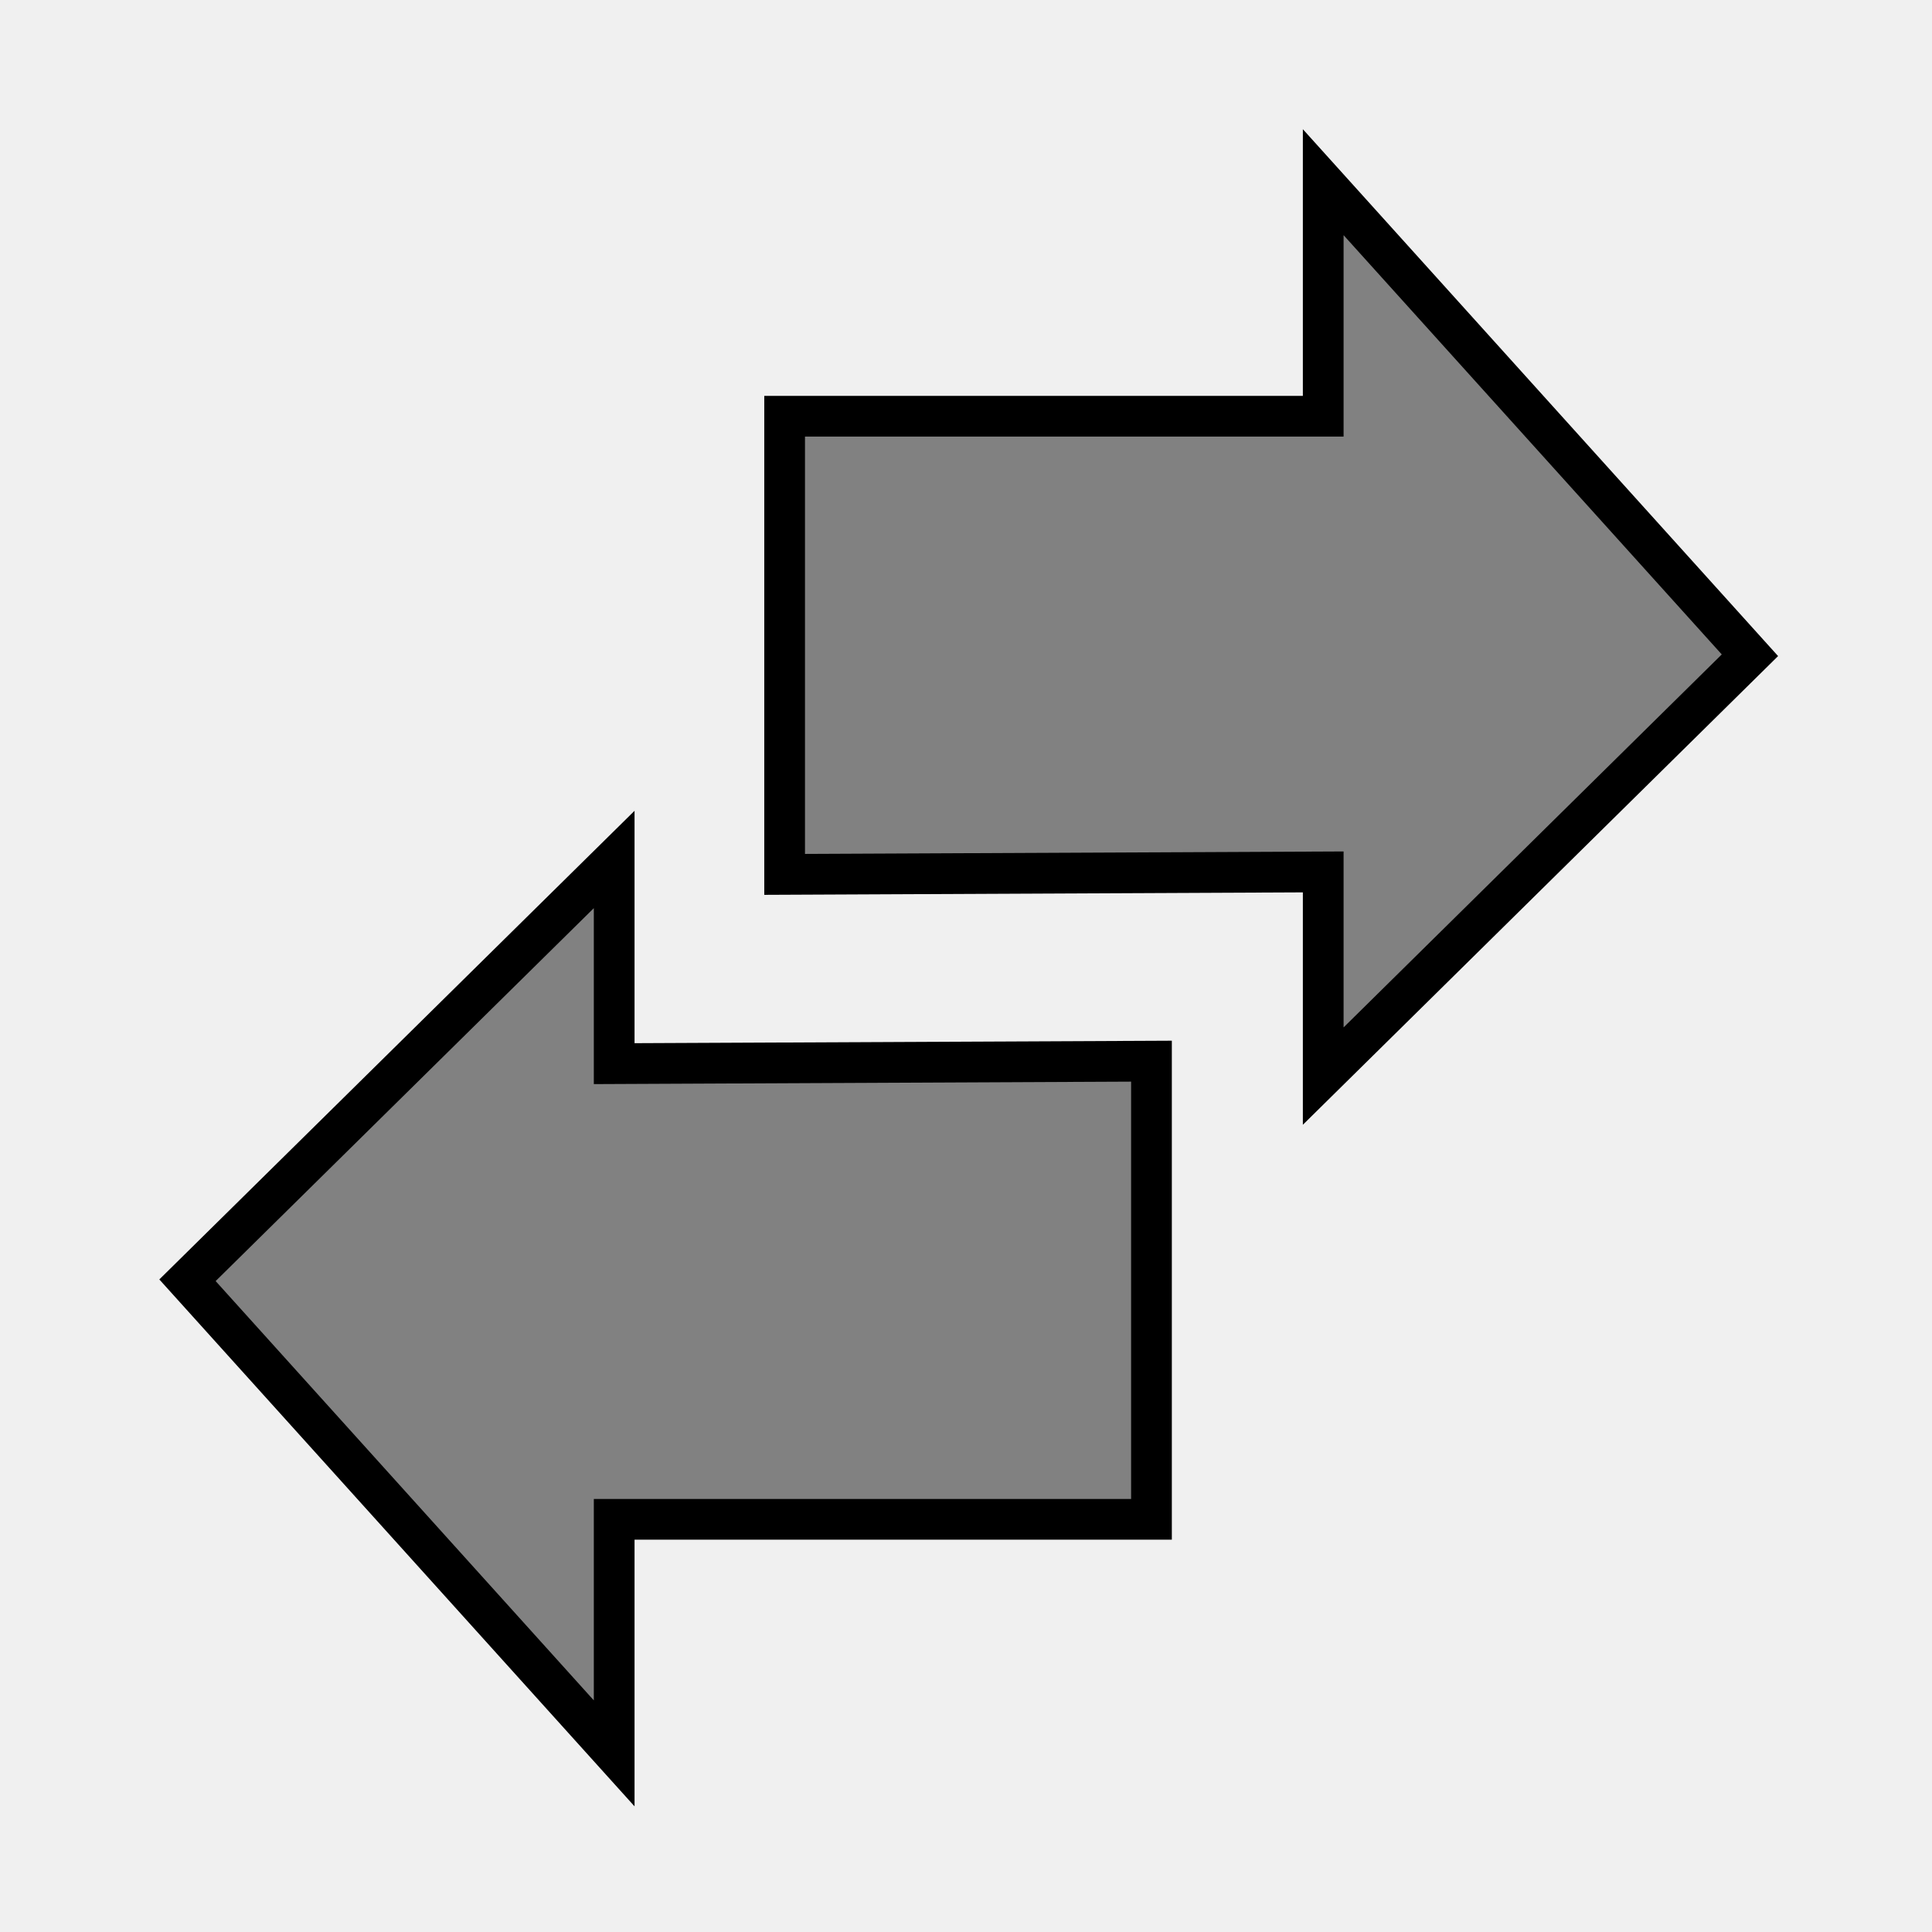
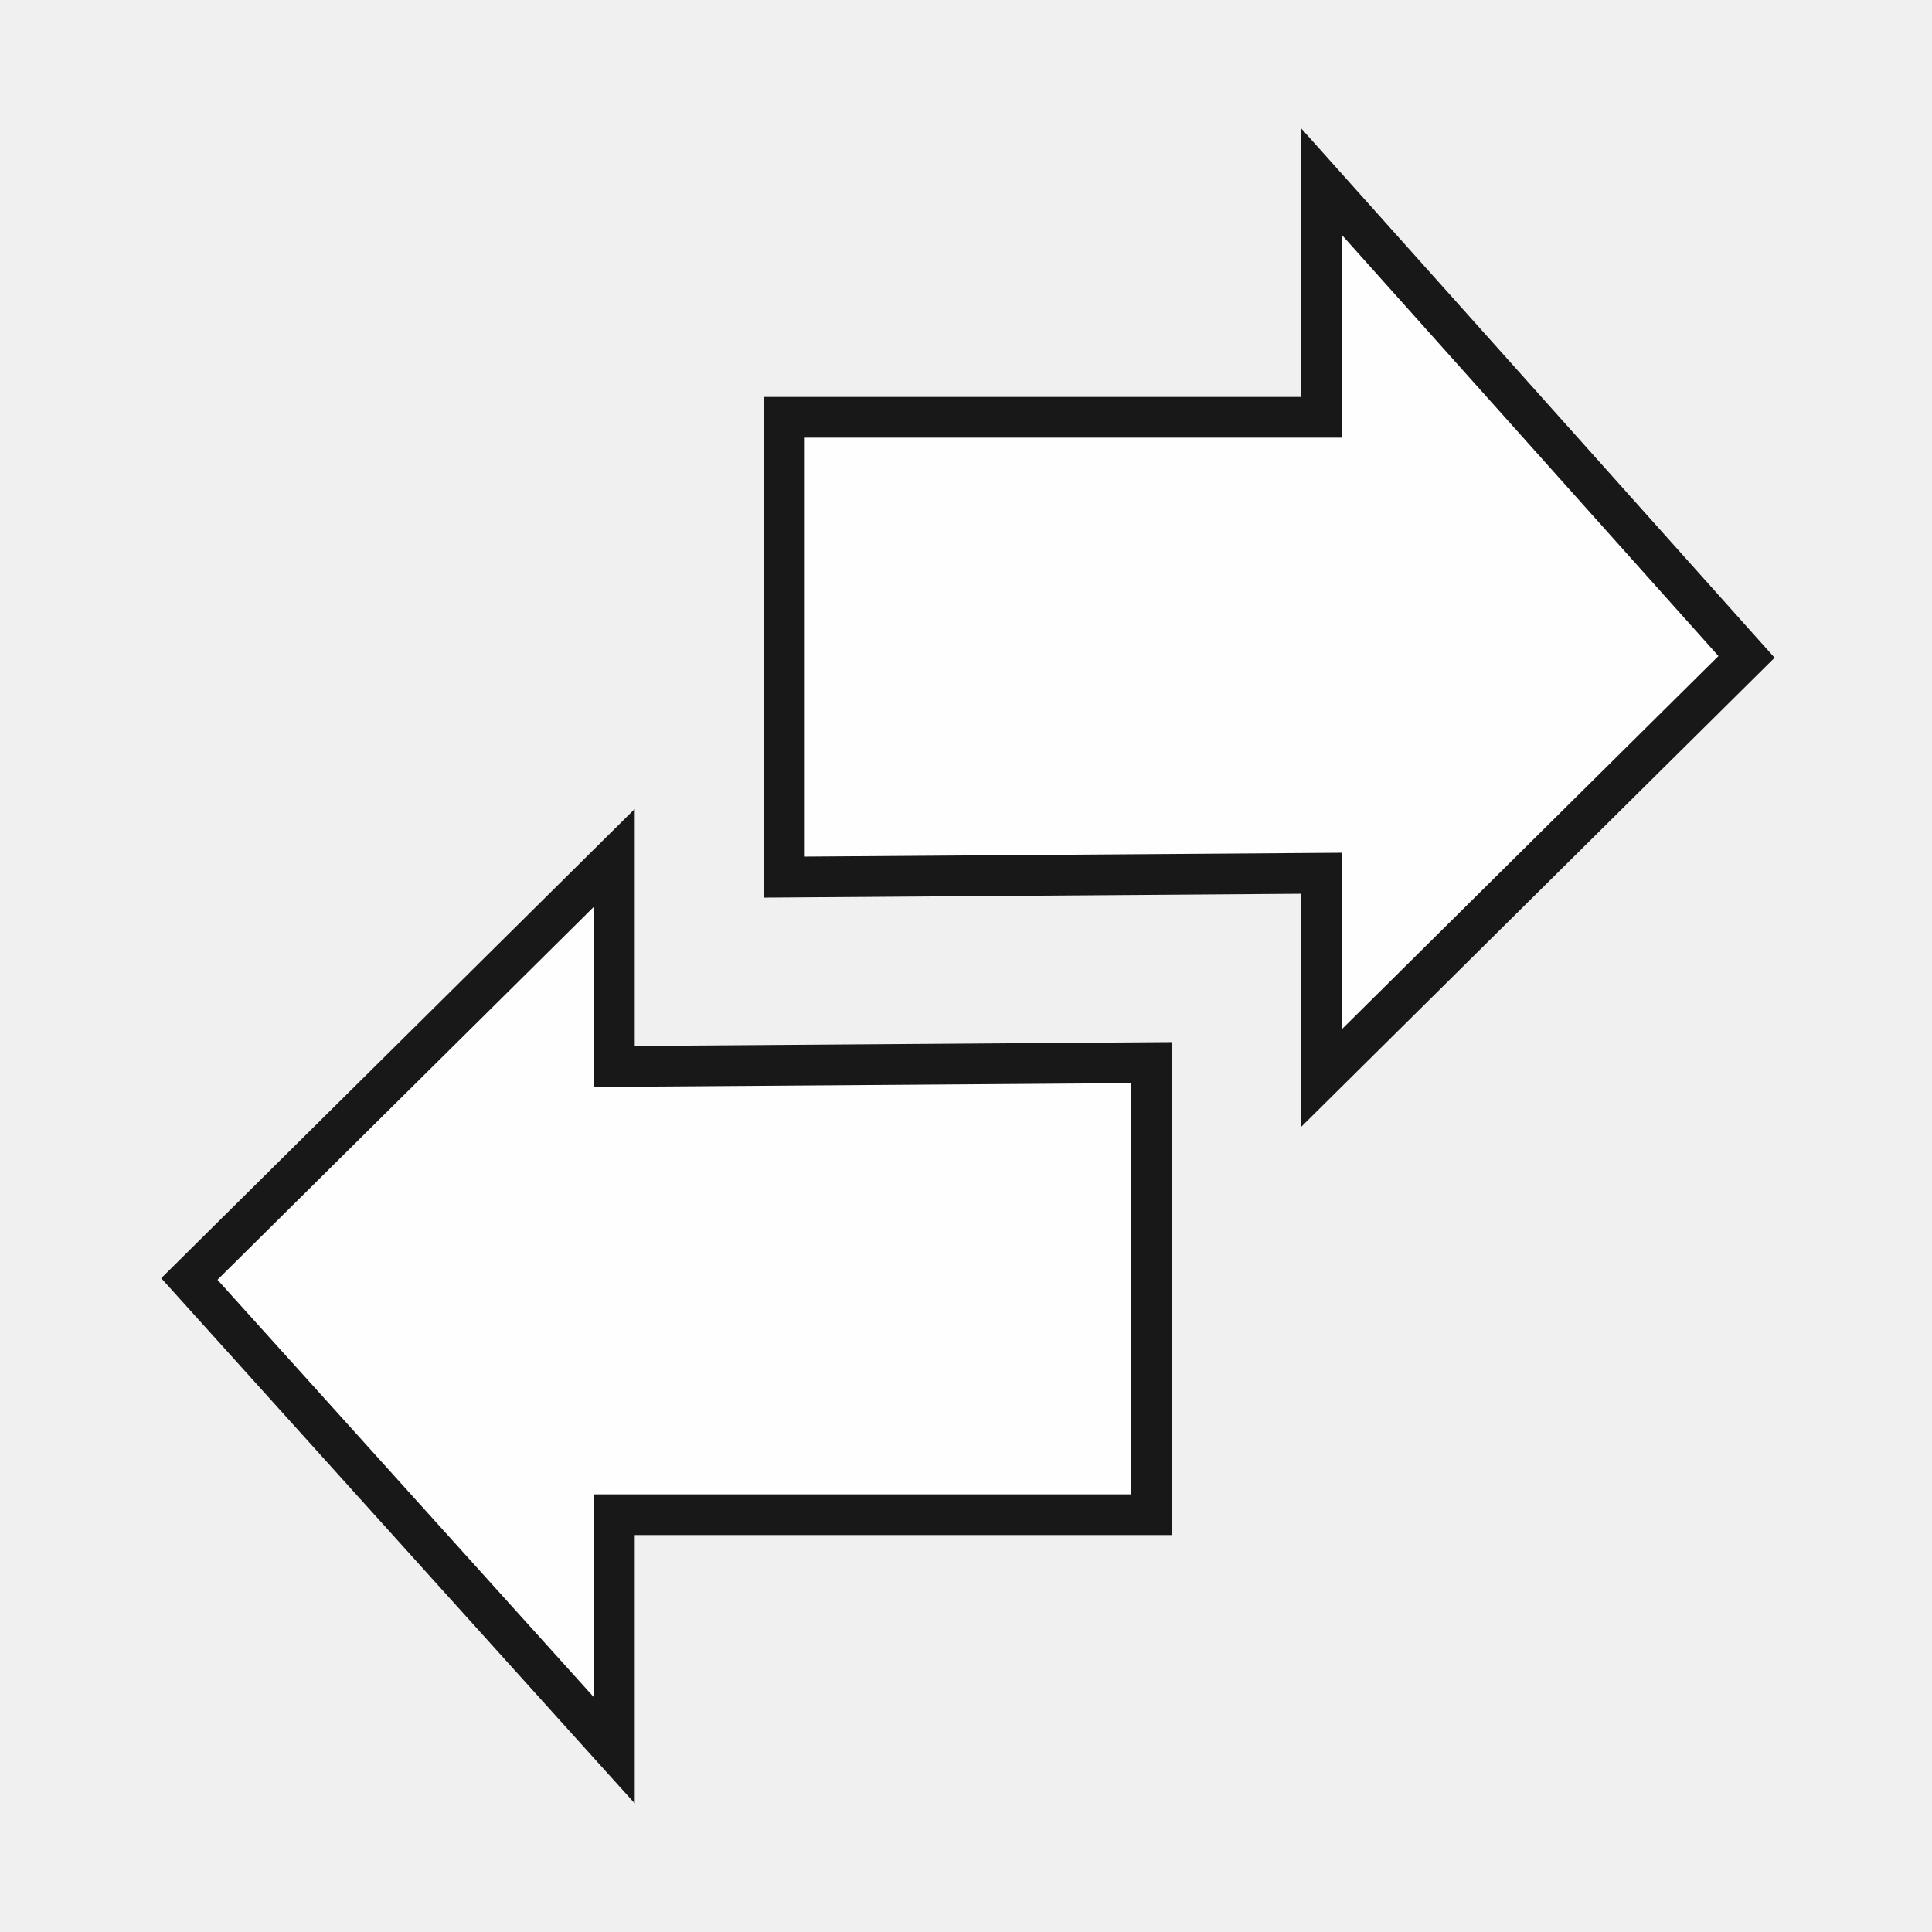
- <svg xmlns="http://www.w3.org/2000/svg" id="svg3080" version="1.1" width="50" height="50">
-   <defs id="defs3084" />
+ <svg xmlns="http://www.w3.org/2000/svg" version="1.1" id="svg3080" opacity="0.9" x="0px" y="0px" viewBox="0 0 50 50" style="enable-background:new 0 0 50 50;" xml:space="preserve">
+   <style type="text/css">
+ 	.st0{fill:#FFFFFF;stroke:#000000;stroke-width:1.054;enable-background:new    ;}
+ </style>
  <g id="layer2">
-     <path style="fill:#818181;fill-opacity:1;stroke:#000000;stroke-width:1.054px;stroke-linecap:butt;stroke-linejoin:miter;stroke-opacity:1" d="m 34.245,4.715 0,6.057 -13.939,0 0,11.857 13.939,-0.064 0,5.284 L 45.288,16.958 34.245,4.715 z M 15.895,22.243 4.852,33.133 15.895,45.377 l 0,-6.057 13.905,0 0,-11.857 -13.905,0.064 0,-5.284 z" id="path3882" />
+     <path id="path3882" class="st0" d="M34.2,4.7v6.1H20.3v11.9l13.9-0.1v5.3l11-10.9L34.2,4.7z    M15.9,22.2l-11,10.9l11,12.2v-6.1h13.9V27.5l-13.9,0.1C15.9,27.5,15.9,22.2,15.9,22.2z" />
  </g>
</svg>
